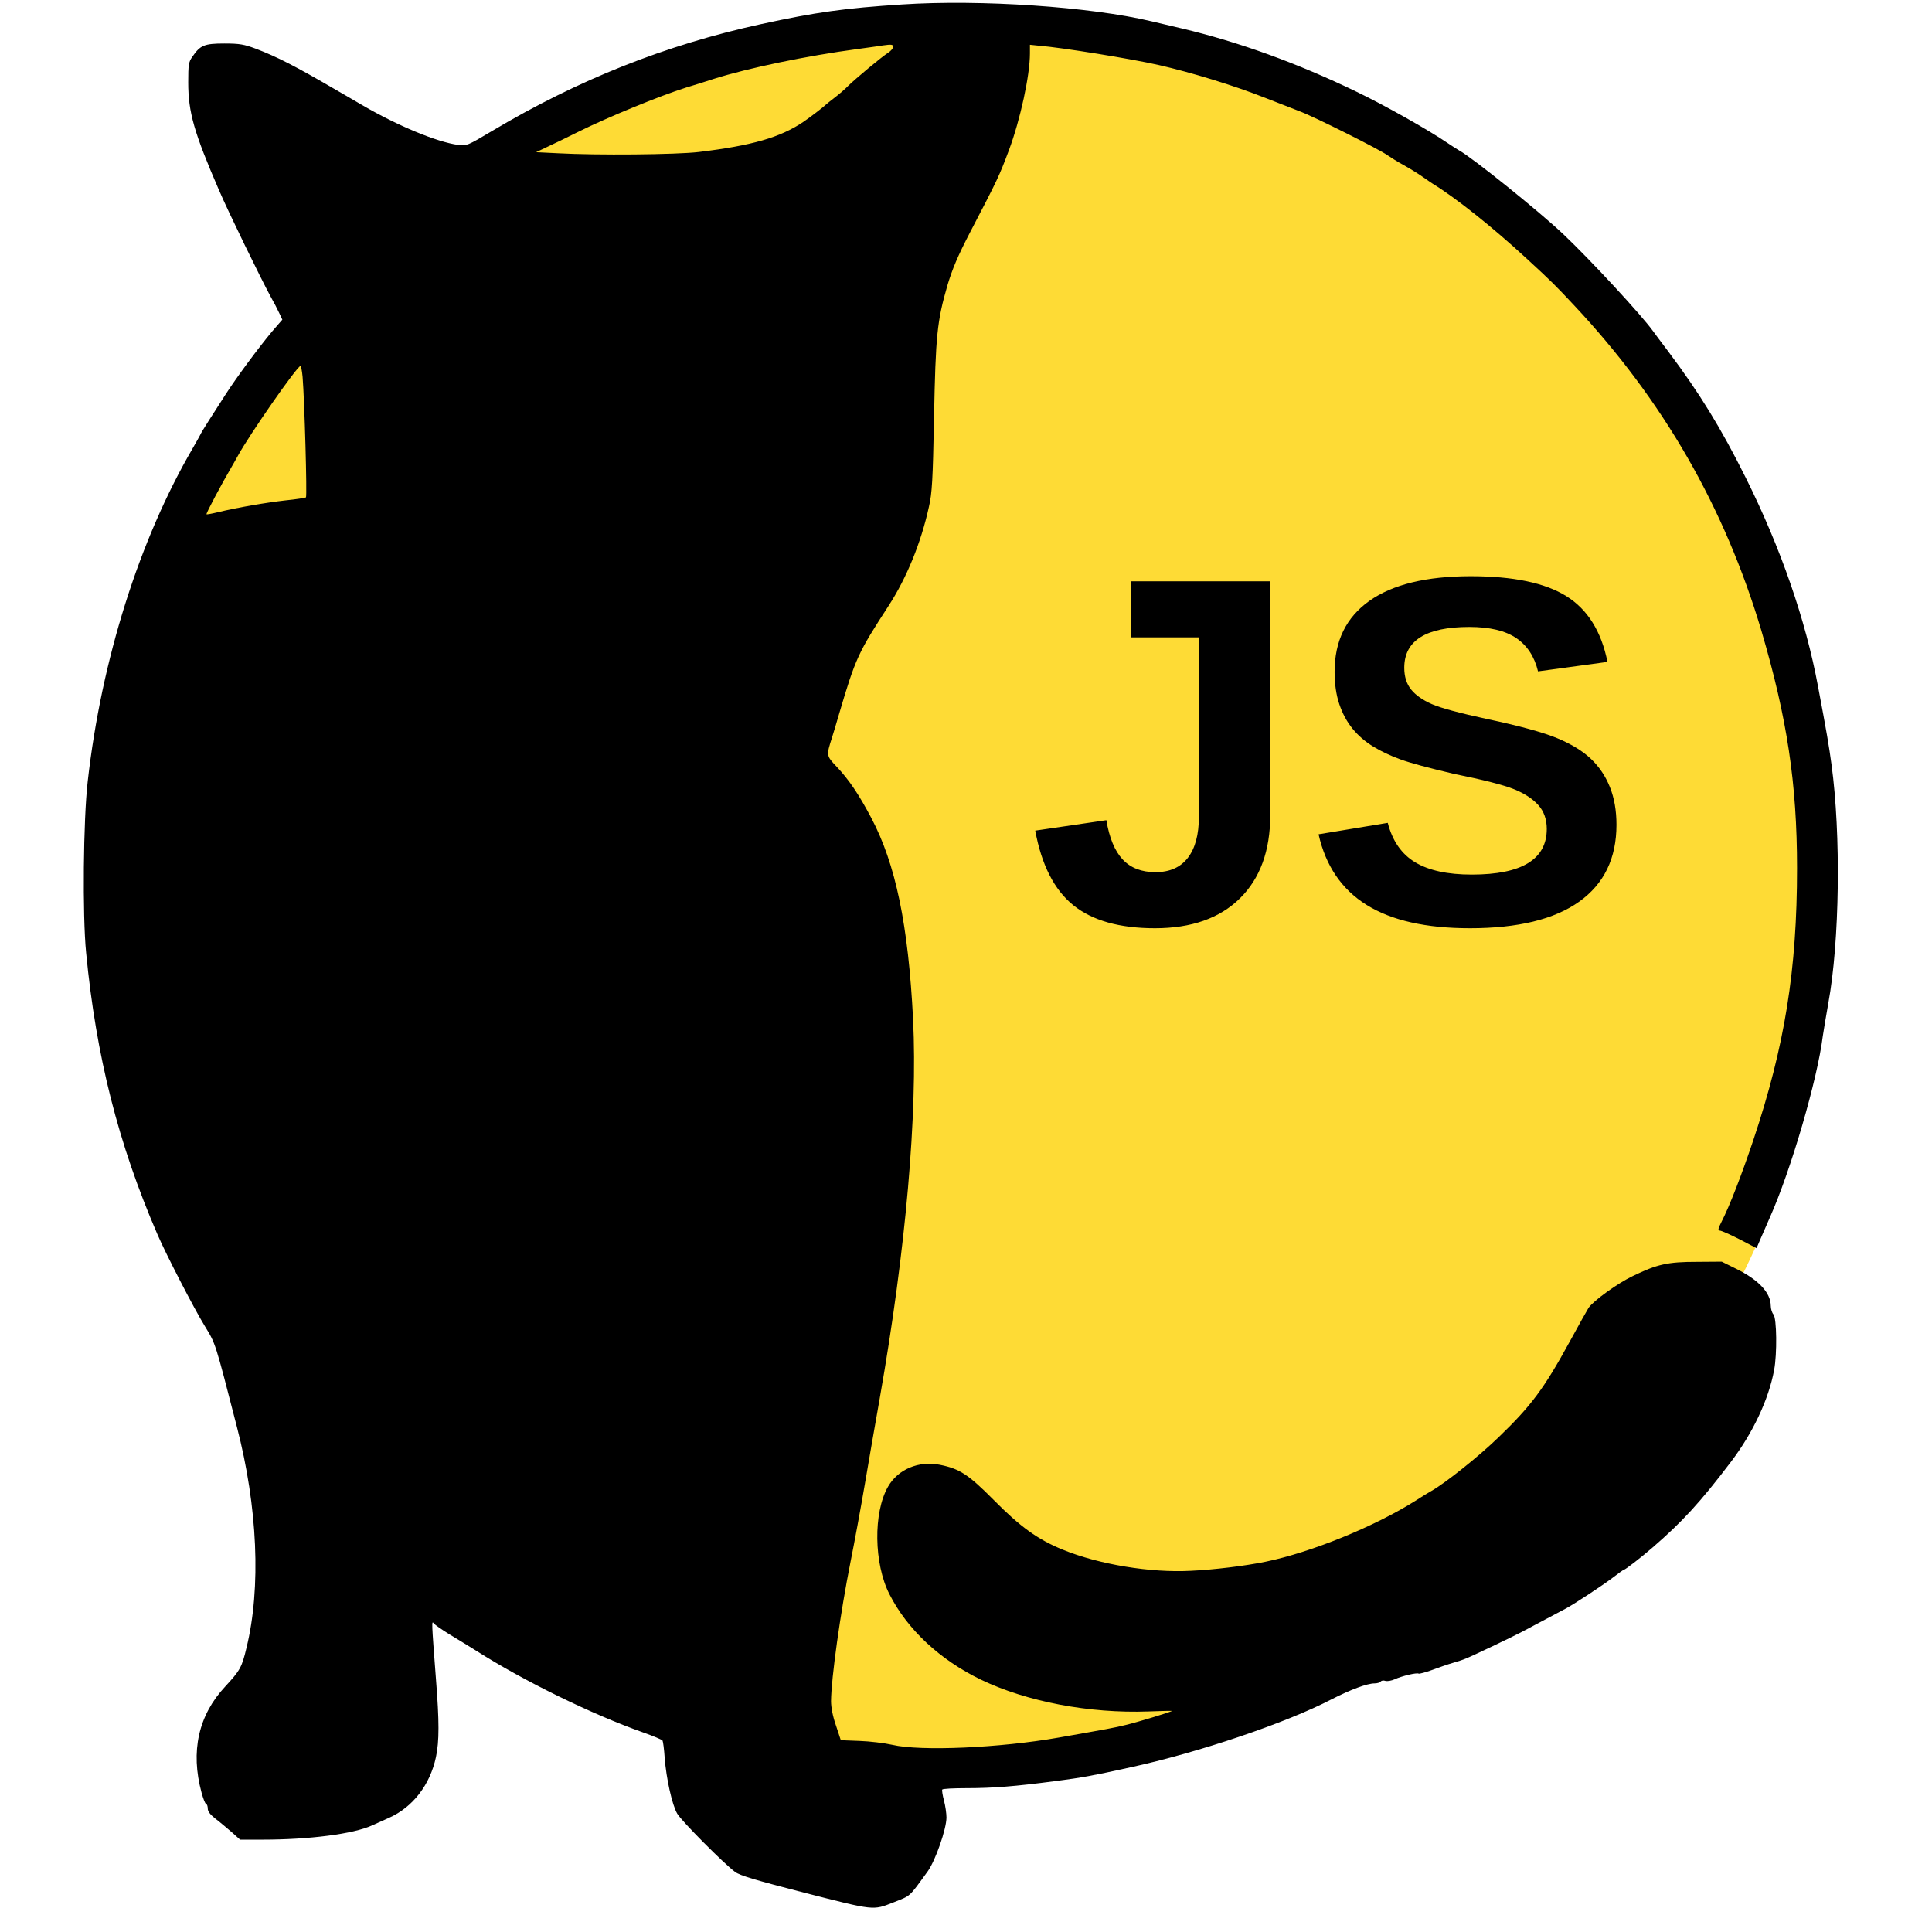
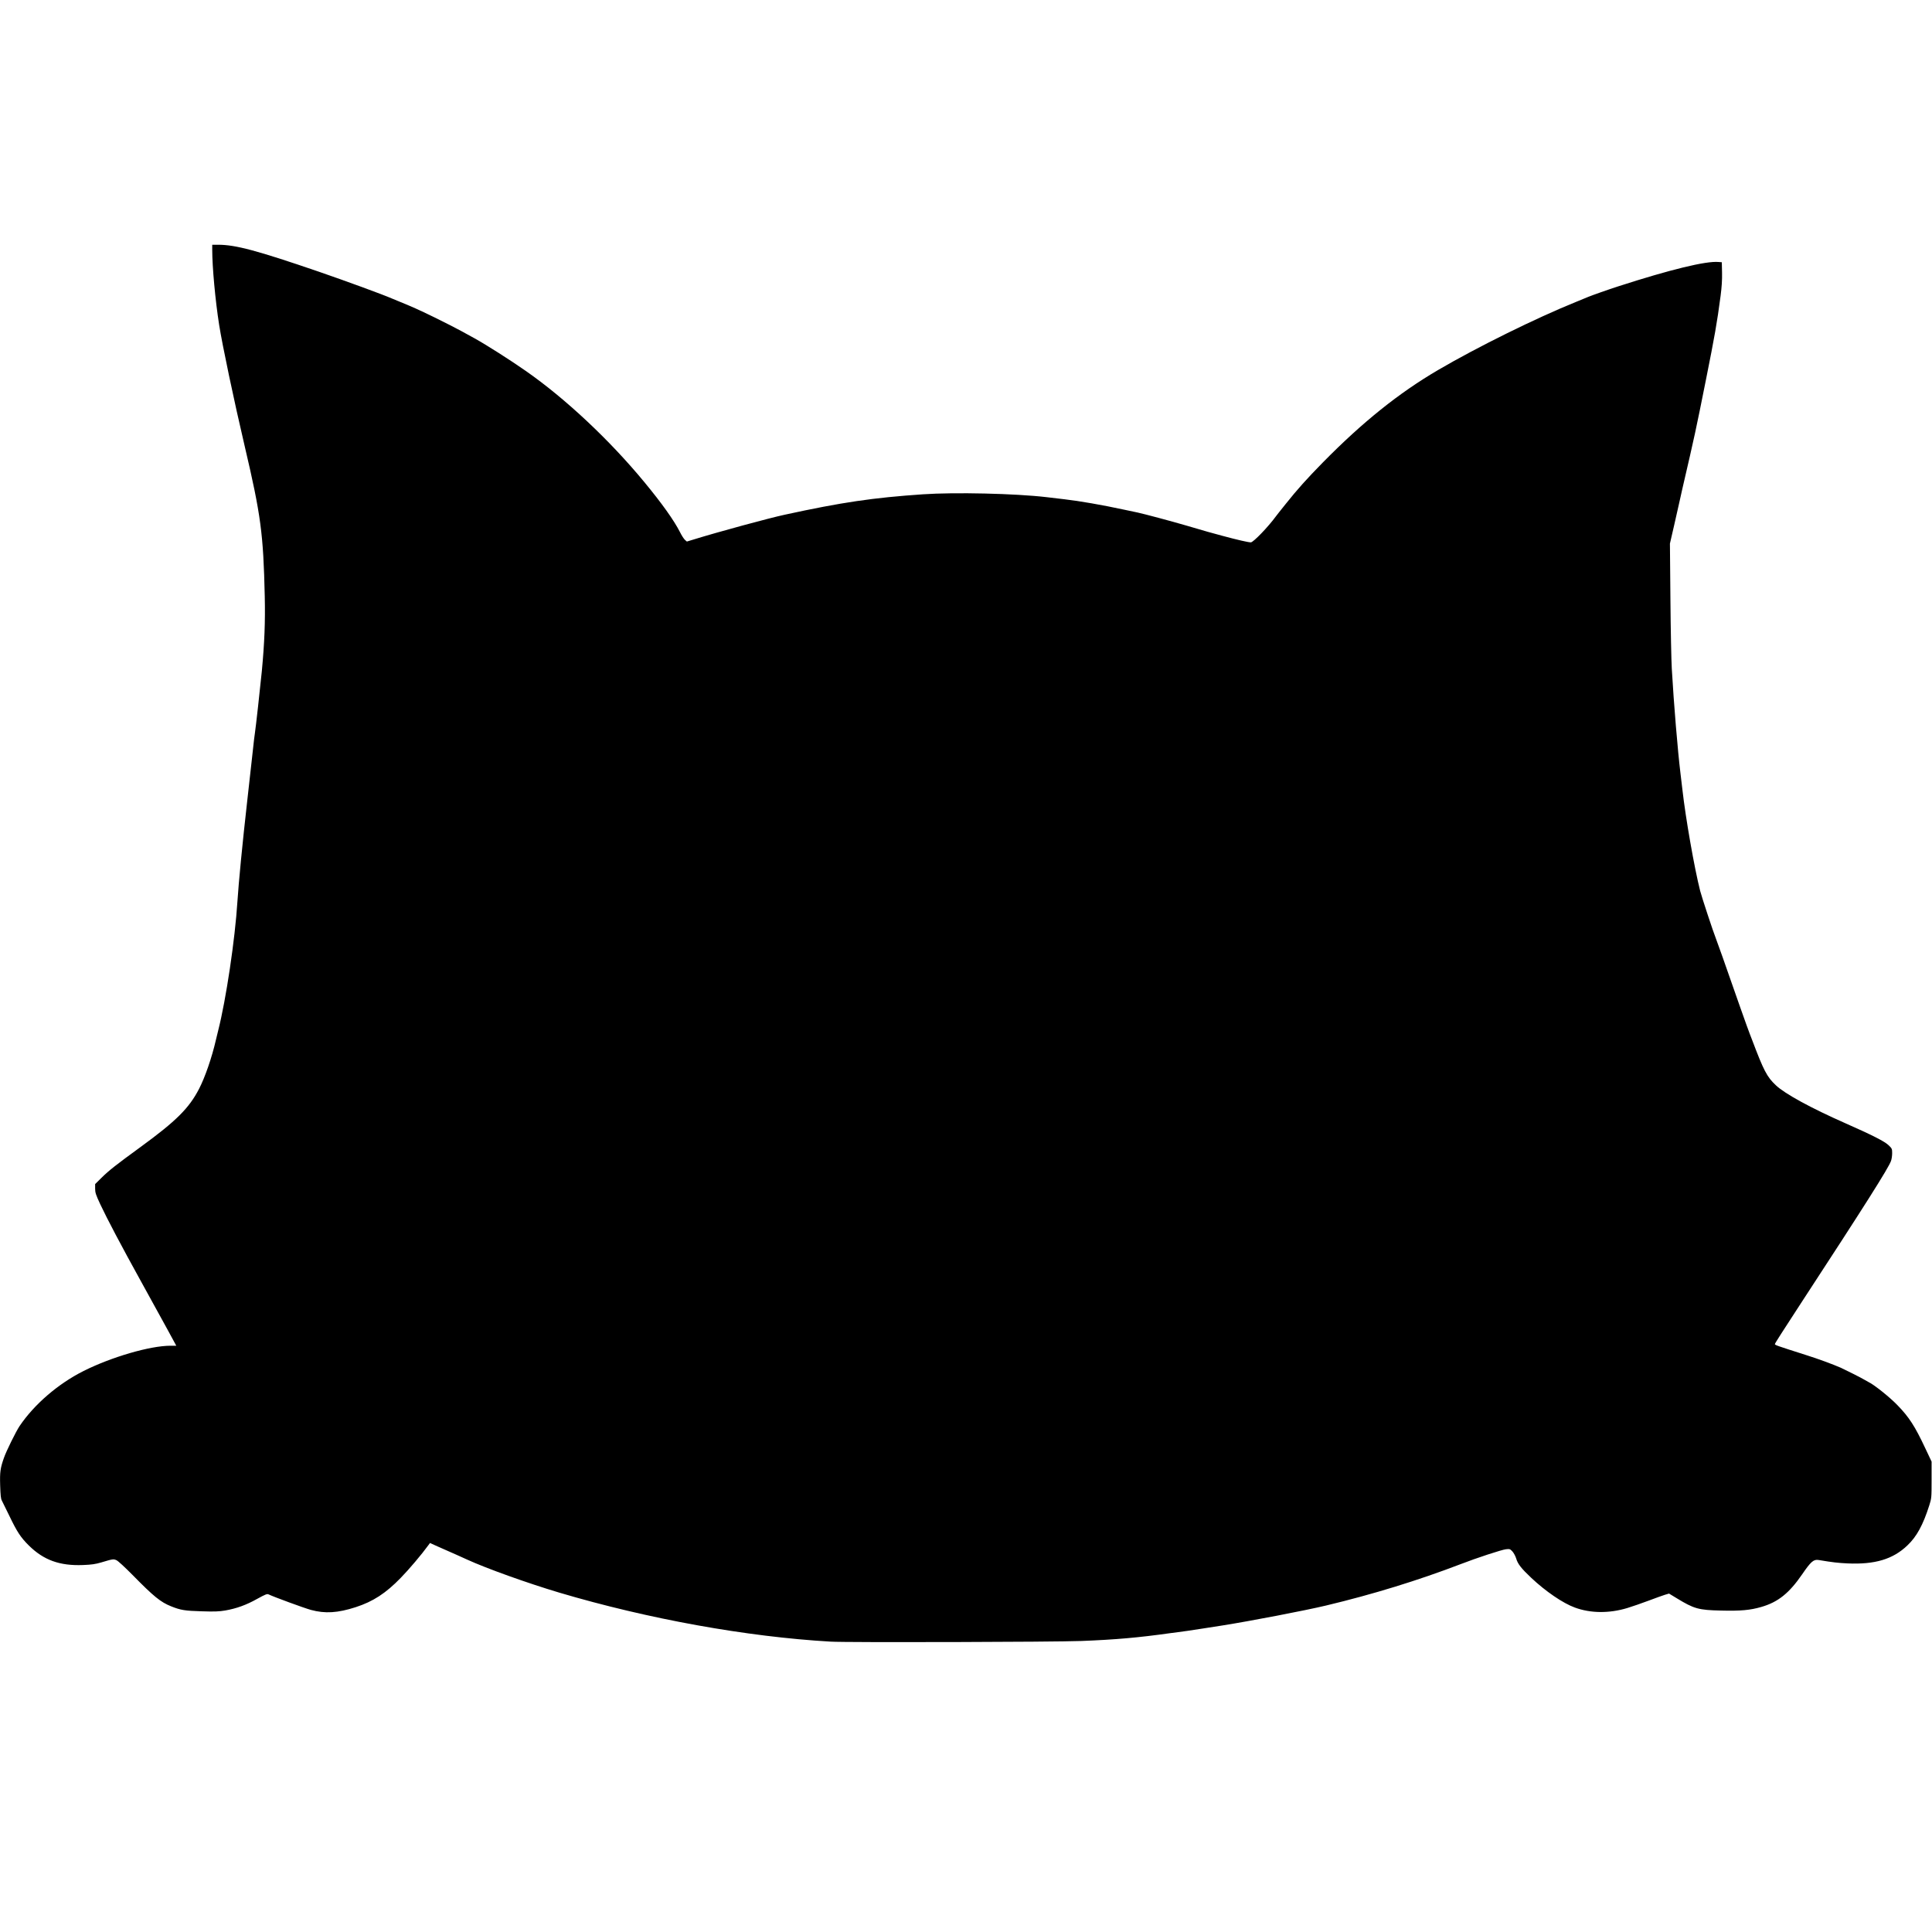
- <svg xmlns="http://www.w3.org/2000/svg" version="1.0" viewBox="0 0 1088 1088" preserveAspectRatio="xMidYMid meet">
+ <svg xmlns="http://www.w3.org/2000/svg" width="2376" height="2376" viewBox="0 0 23760 23760">
  <style>
-         text {
-             text-shadow: 1px 1px 0px black;
-             font-family: Futura, 'Trebuchet MS', Arial, sans-serif;
-             font-weight: 700;
-         }
-     </style>
-   <circle cx="544" cy="501" r="488" fill="#FEDB35" />
-   <text x="750" y="520" font-size="280" alignment-baseline="middle" text-anchor="middle">
-         JS
-     </text>
-   <g transform="translate(0,1088) scale(0.1,-0.1)">
-     <path d="M5080 10855 c-323 -21 -483 -43 -795 -111 -537 -117 -1029 -313         -1513 -601 -141 -84 -144 -85 -192 -79 -119 16 -339 107 -540 224 -52 31 -119         69 -148 86 -228 133 -329 185 -452 232 -65 24 -89 29 -177 29 -113 0 -136 -10         -180 -75 -21 -29 -23 -45 -23 -144 0 -168 33 -283 173 -606 51 -120 239 -505         291 -600 17 -30 39 -72 48 -92 l18 -38 -58 -67 c-75 -90 -200 -258 -264 -358         -28 -44 -70 -109 -93 -145 -23 -36 -45 -72 -48 -80 -4 -8 -23 -42 -42 -75         -300 -514 -514 -1191 -591 -1875 -25 -215 -30 -756 -9 -965 56 -582 181 -1076         401 -1585 47 -110 207 -420 268 -519 61 -100 57 -88 180 -566 117 -451 137         -907 54 -1245 -26 -110 -36 -127 -120 -218 -151 -162 -196 -365 -133 -597 9         -33 20 -62 25 -63 6 -2 10 -14 10 -27 0 -16 14 -34 42 -56 24 -18 65 -53 92         -76 l48 -43 125 0 c265 0 513 32 618 80 11 5 54 24 96 43 134 60 231 186 264         342 19 89 19 201 0 440 -25 328 -25 329 -12 313 7 -9 44 -34 82 -58 39 -23         108 -66 155 -95 270 -172 655 -360 941 -461 57 -20 107 -41 110 -46 3 -5 9         -49 12 -96 9 -118 42 -267 71 -316 24 -41 261 -280 326 -328 27 -20 114 -46         394 -118 392 -100 381 -99 496 -54 102 41 85 25 194 175 44 61 106 239 106         304 0 22 -6 65 -14 95 -8 30 -12 58 -10 62 3 5 65 8 138 8 146 0 273 10 501         40 153 20 207 30 420 77 383 83 878 250 1135 384 106 54 199 89 241 89 15 0         31 5 34 10 4 6 16 8 27 4 11 -3 34 1 52 9 38 18 125 39 135 32 4 -2 39 7 77         21 38 14 89 32 114 39 25 7 59 18 75 25 27 10 273 127 317 151 55 29 217 115         243 129 51 27 207 130 268 176 31 24 59 44 62 44 7 0 93 66 160 124 168 145         271 257 443 484 123 162 212 350 243 517 17 89 15 292 -4 313 -8 9 -15 31 -15         49 -1 73 -67 144 -191 206 l-85 42 -140 -1 c-164 0 -223 -13 -361 -80 -86 -41         -220 -138 -249 -179 -7 -11 -55 -96 -106 -190 -145 -265 -217 -362 -401 -539         -109 -106 -300 -258 -376 -301 -15 -8 -57 -34 -91 -56 -230 -145 -587 -291         -846 -344 -112 -23 -289 -45 -421 -51 -227 -12 -517 36 -720 119 -140 57 -239         128 -390 281 -141 142 -191 175 -302 197 -119 24 -236 -25 -292 -123 -84 -146         -80 -434 8 -606 101 -199 284 -369 515 -481 258 -124 610 -191 943 -179 73 3         133 4 133 3 0 -4 -192 -63 -260 -79 -64 -16 -99 -22 -377 -71 -335 -59 -780         -78 -938 -41 -44 10 -127 20 -185 22 l-105 4 -27 82 c-18 51 -28 103 -28 138         1 129 52 495 110 786 22 109 58 305 80 434 22 129 60 350 85 490 146 831 213         1596 187 2130 -27 532 -98 875 -237 1137 -70 132 -125 213 -193 285 -59 62         -59 63 -27 163 7 22 25 81 39 130 95 322 108 348 281 615 100 154 182 354 226         555 18 78 22 146 29 505 9 461 17 542 76 745 27 90 58 164 126 295 158 303         164 316 220 465 64 172 118 421 118 544 l0 49 48 -5 c136 -11 522 -74 677         -109 188 -43 426 -116 600 -185 72 -28 159 -62 195 -76 81 -30 454 -217 495         -248 17 -12 57 -37 90 -55 33 -18 80 -47 104 -64 24 -17 51 -35 60 -41 129         -79 335 -243 526 -419 149 -137 168 -157 271 -267 501 -535 846 -1135 1053         -1830 145 -492 201 -861 201 -1338 0 -574 -69 -1001 -246 -1531 -67 -199 -133         -370 -179 -460 -20 -39 -22 -50 -10 -50 8 0 58 -22 111 -49 l96 -50 20 47 c11         26 36 83 55 126 119 267 268 778 298 1021 4 28 18 111 31 185 64 347 72 951         18 1345 -14 104 -27 181 -76 440 -69 373 -210 780 -407 1175 -139 279 -260         476 -435 709 -39 52 -78 103 -86 115 -66 92 -350 399 -506 547 -140 132 -516         434 -587 472 -12 7 -42 26 -67 43 -102 70 -353 212 -514 289 -329 159 -660         279 -981 355 -71 17 -148 35 -170 40 -343 82 -965 124 -1405 95z m-50 -239 c0         -7 -12 -22 -27 -32 -37 -23 -185 -147 -226 -187 -17 -18 -52 -48 -77 -67 -25         -19 -47 -37 -50 -40 -9 -10 -91 -73 -127 -97 -129 -87 -289 -133 -588 -169         -128 -15 -576 -19 -794 -7 l-122 6 63 30 c35 16 113 54 173 84 167 83 462 204         609 250 45 13 115 36 156 49 193 61 524 130 810 168 63 9 126 17 140 20 50 7         60 6 60 -8z m-3326 -1858 c11 -133 26 -672 19 -679 -5 -3 -56 -11 -116 -17         -106 -12 -266 -39 -382 -67 -33 -8 -61 -13 -62 -11 -4 4 90 180 142 268 5 9         21 36 34 60 64 118 334 506 353 507 3 1 9 -27 12 -61z" />
+     svg {
+       background: #FEDB35
+     }
+   </style>
+   <g fill="#000">
+     <path id="p17MxDGHdV" d="M10215 20189 c-1028 -59 -2247 -279 -3338 -603 -389 -116 -894 -297 -1132 -406 -20 -10 -193 -87 -364 -162 l-93 -42 -22 30 c-79 109 -237 296 -338 399 -183 189 -340 291 -553 360 -222 72 -378 81 -551 34 -81 -22 -457 -160 -521 -191 -18 -9 -40 0 -140 55 -133 75 -255 119 -393 143 -76 13 -133 15 -290 10 -205 -6 -258 -14 -375 -61 -130 -52 -214 -120 -475 -386 -96 -97 -179 -174 -199 -182 -37 -16 -45 -14 -186 28 -71 21 -119 28 -225 32 -285 11 -483 -60 -666 -241 -101 -100 -145 -168 -240 -366 -41 -85 -82 -168 -91 -185 -13 -23 -17 -66 -21 -188 -5 -164 2 -211 46 -337 28 -82 148 -325 192 -391 181 -268 474 -521 789 -679 344 -172 817 -310 1068 -310 l71 0 -107 -197 c-59 -109 -202 -369 -318 -578 -256 -463 -426 -786 -510 -965 -54 -116 -63 -143 -63 -191 l0 -57 83 -82 c84 -83 172 -153 477 -375 436 -318 595 -476 718 -714 73 -141 158 -386 207 -601 7 -30 20 -82 28 -115 97 -381 208 -1125 237 -1590 15 -232 60 -700 121 -1240 28 -247 54 -486 59 -530 25 -228 30 -272 35 -300 10 -61 65 -559 85 -761 33 -351 43 -607 36 -919 -17 -769 -48 -1002 -246 -1845 -132 -562 -276 -1247 -315 -1495 -47 -298 -85 -712 -85 -923 l0 -62 73 0 c214 0 478 71 1237 331 337 116 787 281 895 328 11 5 45 19 75 31 182 74 247 103 455 204 127 62 277 139 335 171 58 32 130 72 160 88 138 76 435 265 625 398 487 339 1032 850 1460 1369 215 260 365 471 438 615 19 39 46 80 59 93 l25 22 99 -30 c278 -86 913 -259 1105 -300 703 -153 1085 -209 1699 -251 391 -27 1137 -10 1520 35 69 8 168 20 220 26 178 20 471 71 720 125 85 18 166 36 180 38 79 17 407 104 605 162 283 83 259 76 440 125 182 49 317 80 348 80 30 0 213 -189 312 -325 17 -22 32 -42 35 -45 3 -3 41 -50 84 -105 141 -177 256 -305 456 -509 489 -497 935 -854 1415 -1135 483 -283 1207 -640 1692 -836 76 -31 147 -60 158 -65 43 -18 247 -90 365 -128 644 -208 1081 -314 1235 -300 l40 3 3 129 c2 88 -4 178 -18 285 -44 335 -73 496 -182 1041 -126 629 -130 649 -289 1335 -17 72 -34 148 -38 170 -5 22 -32 144 -61 270 l-53 230 6 680 c3 374 11 761 17 860 25 436 73 1008 106 1280 9 72 20 166 25 210 38 340 146 959 218 1242 19 75 165 516 189 573 6 14 43 117 83 230 145 417 324 923 338 955 4 11 18 45 29 75 142 376 182 454 292 557 109 104 433 281 855 467 333 147 482 223 531 270 42 40 44 45 44 98 0 31 -6 73 -14 95 -31 88 -317 540 -1118 1766 -220 338 -307 473 -310 486 -3 12 21 20 372 132 160 50 343 118 439 160 63 29 258 127 295 150 17 10 38 22 46 26 64 29 260 185 356 285 141 145 214 257 341 528 l78 165 0 225 c0 218 -1 228 -28 312 -77 242 -155 386 -271 495 -177 169 -398 235 -735 220 -119 -6 -176 -12 -356 -42 -61 -10 -95 20 -201 175 -160 233 -298 344 -505 403 -134 39 -254 50 -491 44 -280 -6 -333 -21 -548 -152 l-94 -57 -51 15 c-27 8 -117 41 -200 72 -82 31 -201 72 -263 91 -222 67 -451 65 -644 -6 -146 -53 -360 -199 -537 -366 -122 -115 -166 -171 -185 -238 -9 -30 -30 -68 -46 -86 -29 -31 -34 -32 -80 -27 -53 6 -361 107 -557 183 -522 200 -1081 372 -1655 509 -260 62 -932 191 -1273 245 -104 17 -395 61 -435 67 -19 2 -114 15 -210 28 -392 55 -666 79 -1090 96 -335 13 -2878 20 -3085 8z">
+       </path>
  </g>
</svg>
